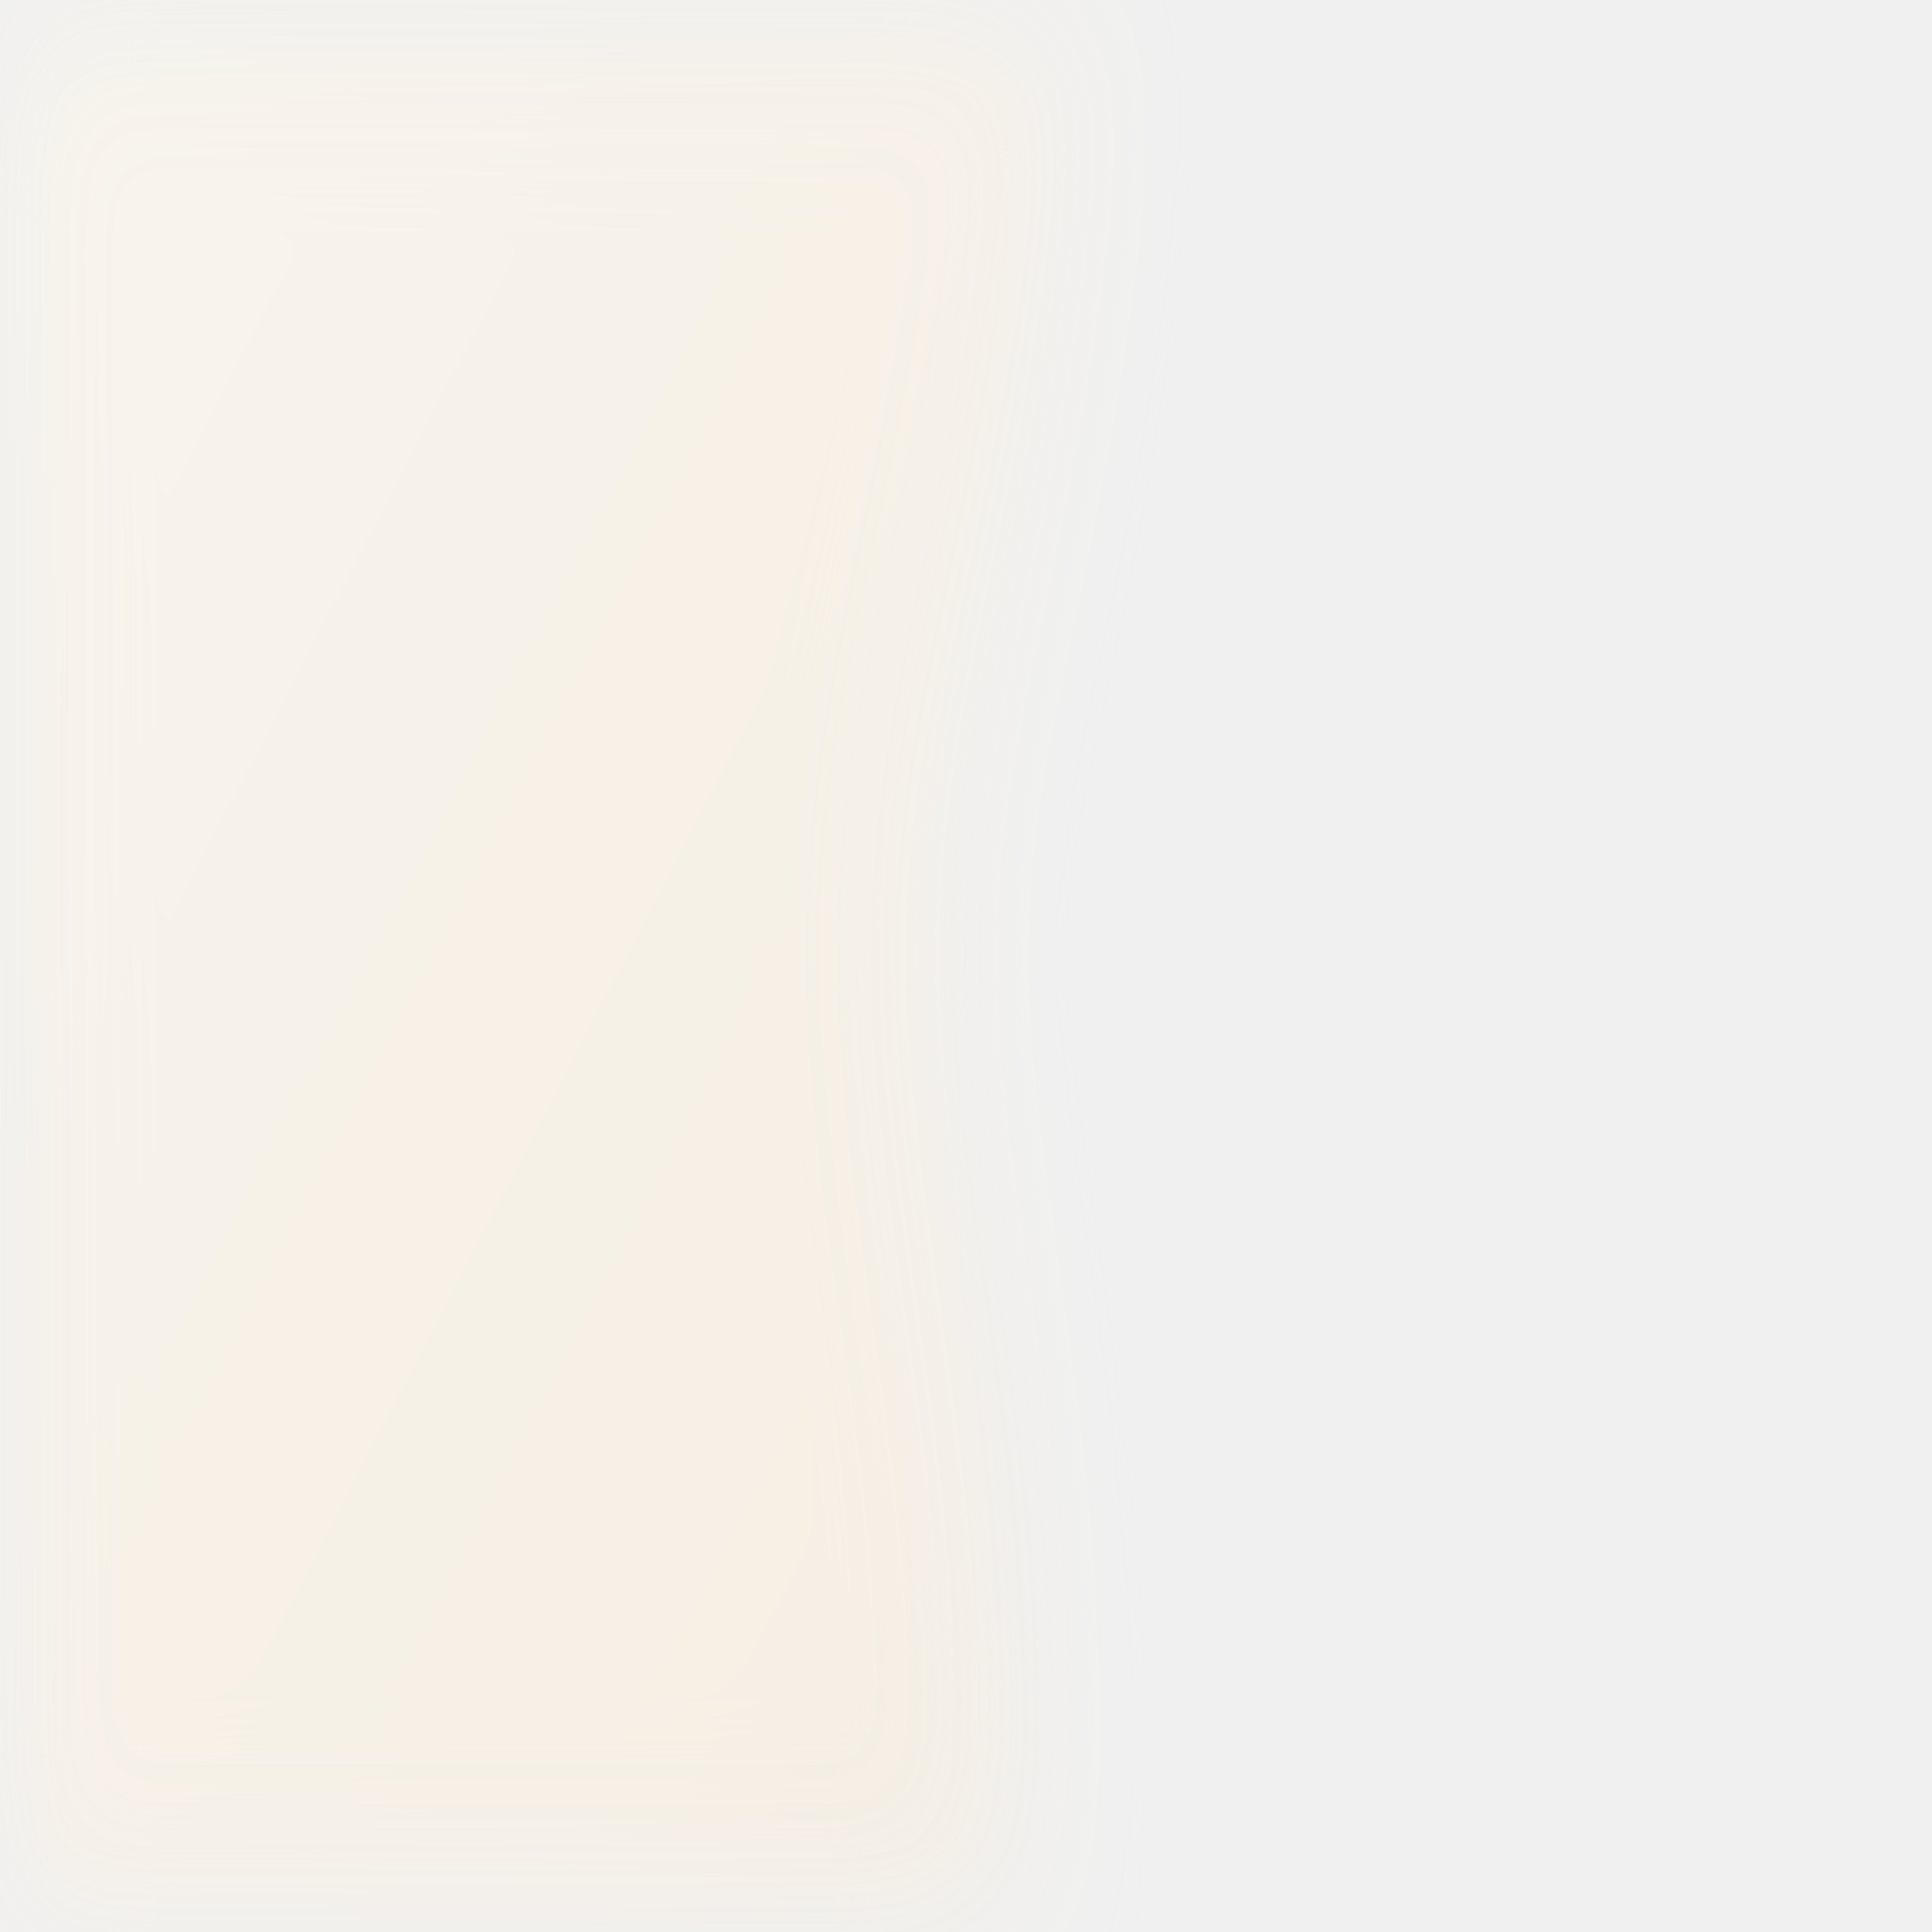
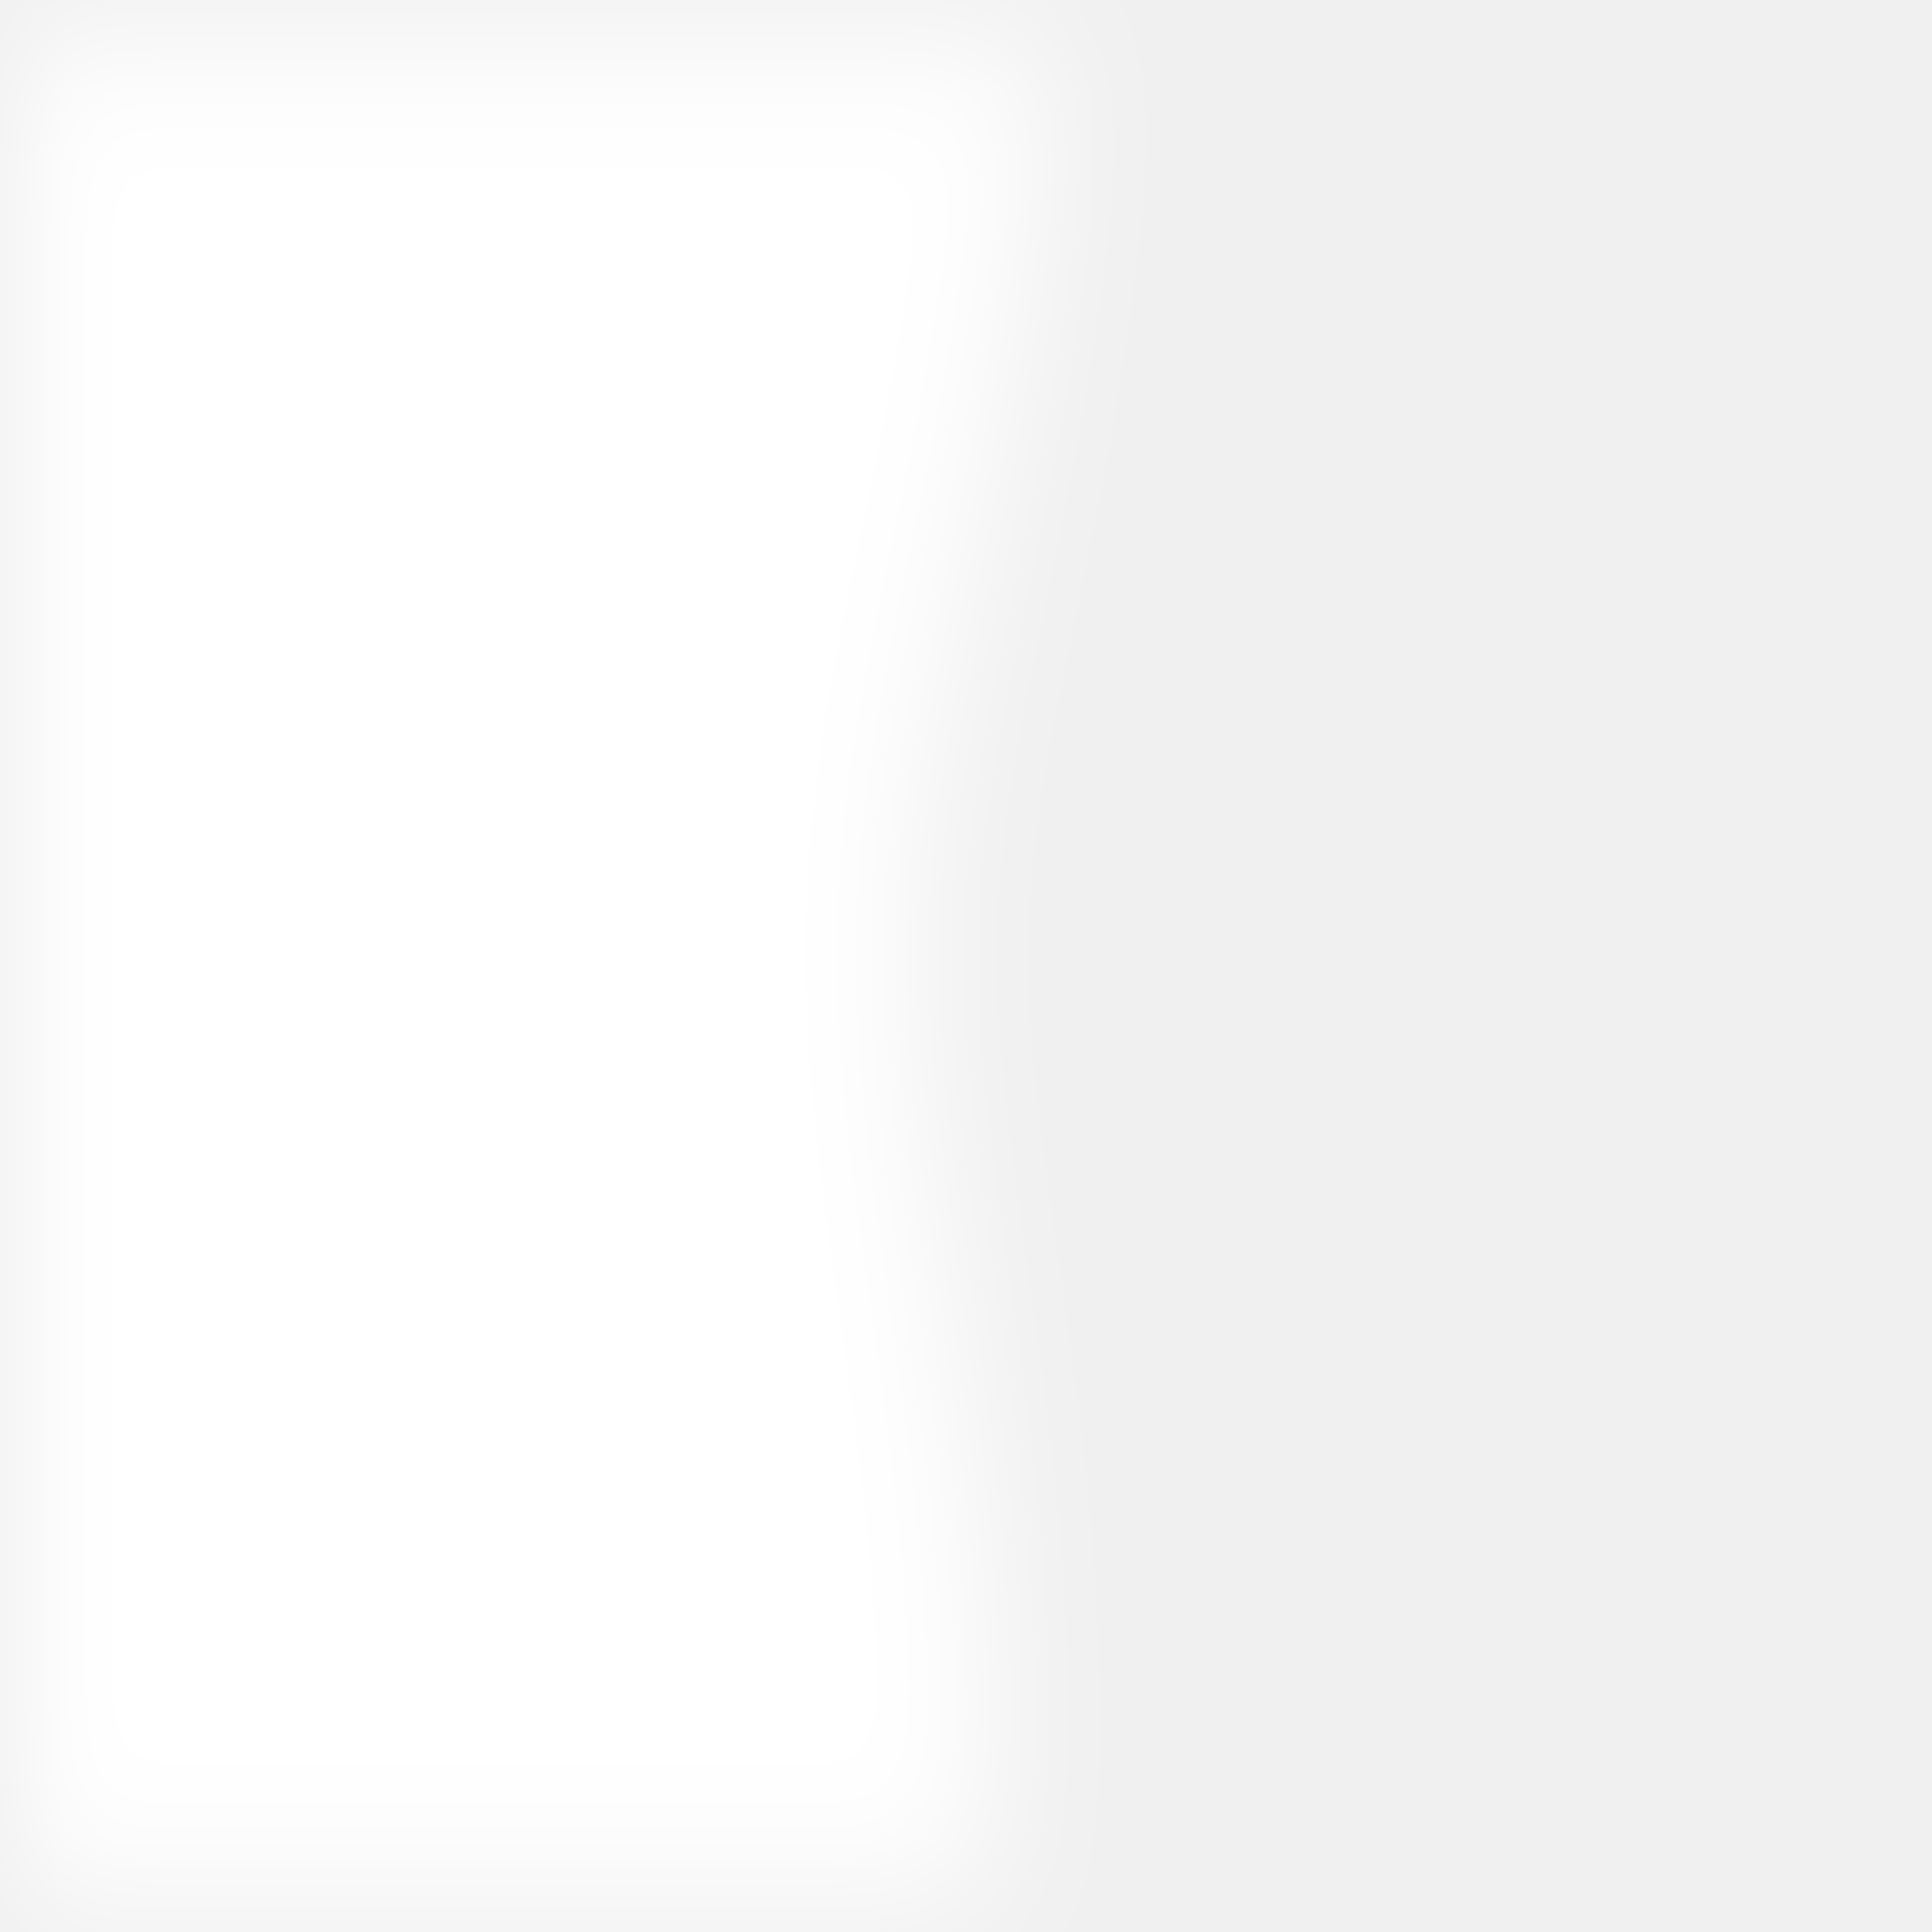
<svg xmlns="http://www.w3.org/2000/svg" viewBox="-10 -10 120 120" preserveAspectRatio="none">
  <defs>
-     <linearGradient id="panel" x1="0" y1="0" x2="1" y2="1">
-       <stop offset="0" stop-color="#fbf8f2" />
-       <stop offset="1" stop-color="#f4ede1" />
-     </linearGradient>
    <filter id="soft" filterUnits="userSpaceOnUse" x="-80" y="-80" width="260" height="260">
      <feGaussianBlur stdDeviation="4 6" />
    </filter>
  </defs>
-   <path filter="url(#soft)" fill="url(#panel)" d="M55 -60L55 -10C54 22 45 35 47 55C49 75 53 86 51 110L51 160H-60V-60Z" />
+   <path filter="url(#soft)" fill="#fff" d="M55 -60L55 -10C54 22 45 35 47 55C49 75 53 86 51 110L51 160H-60V-60Z" />
</svg>
